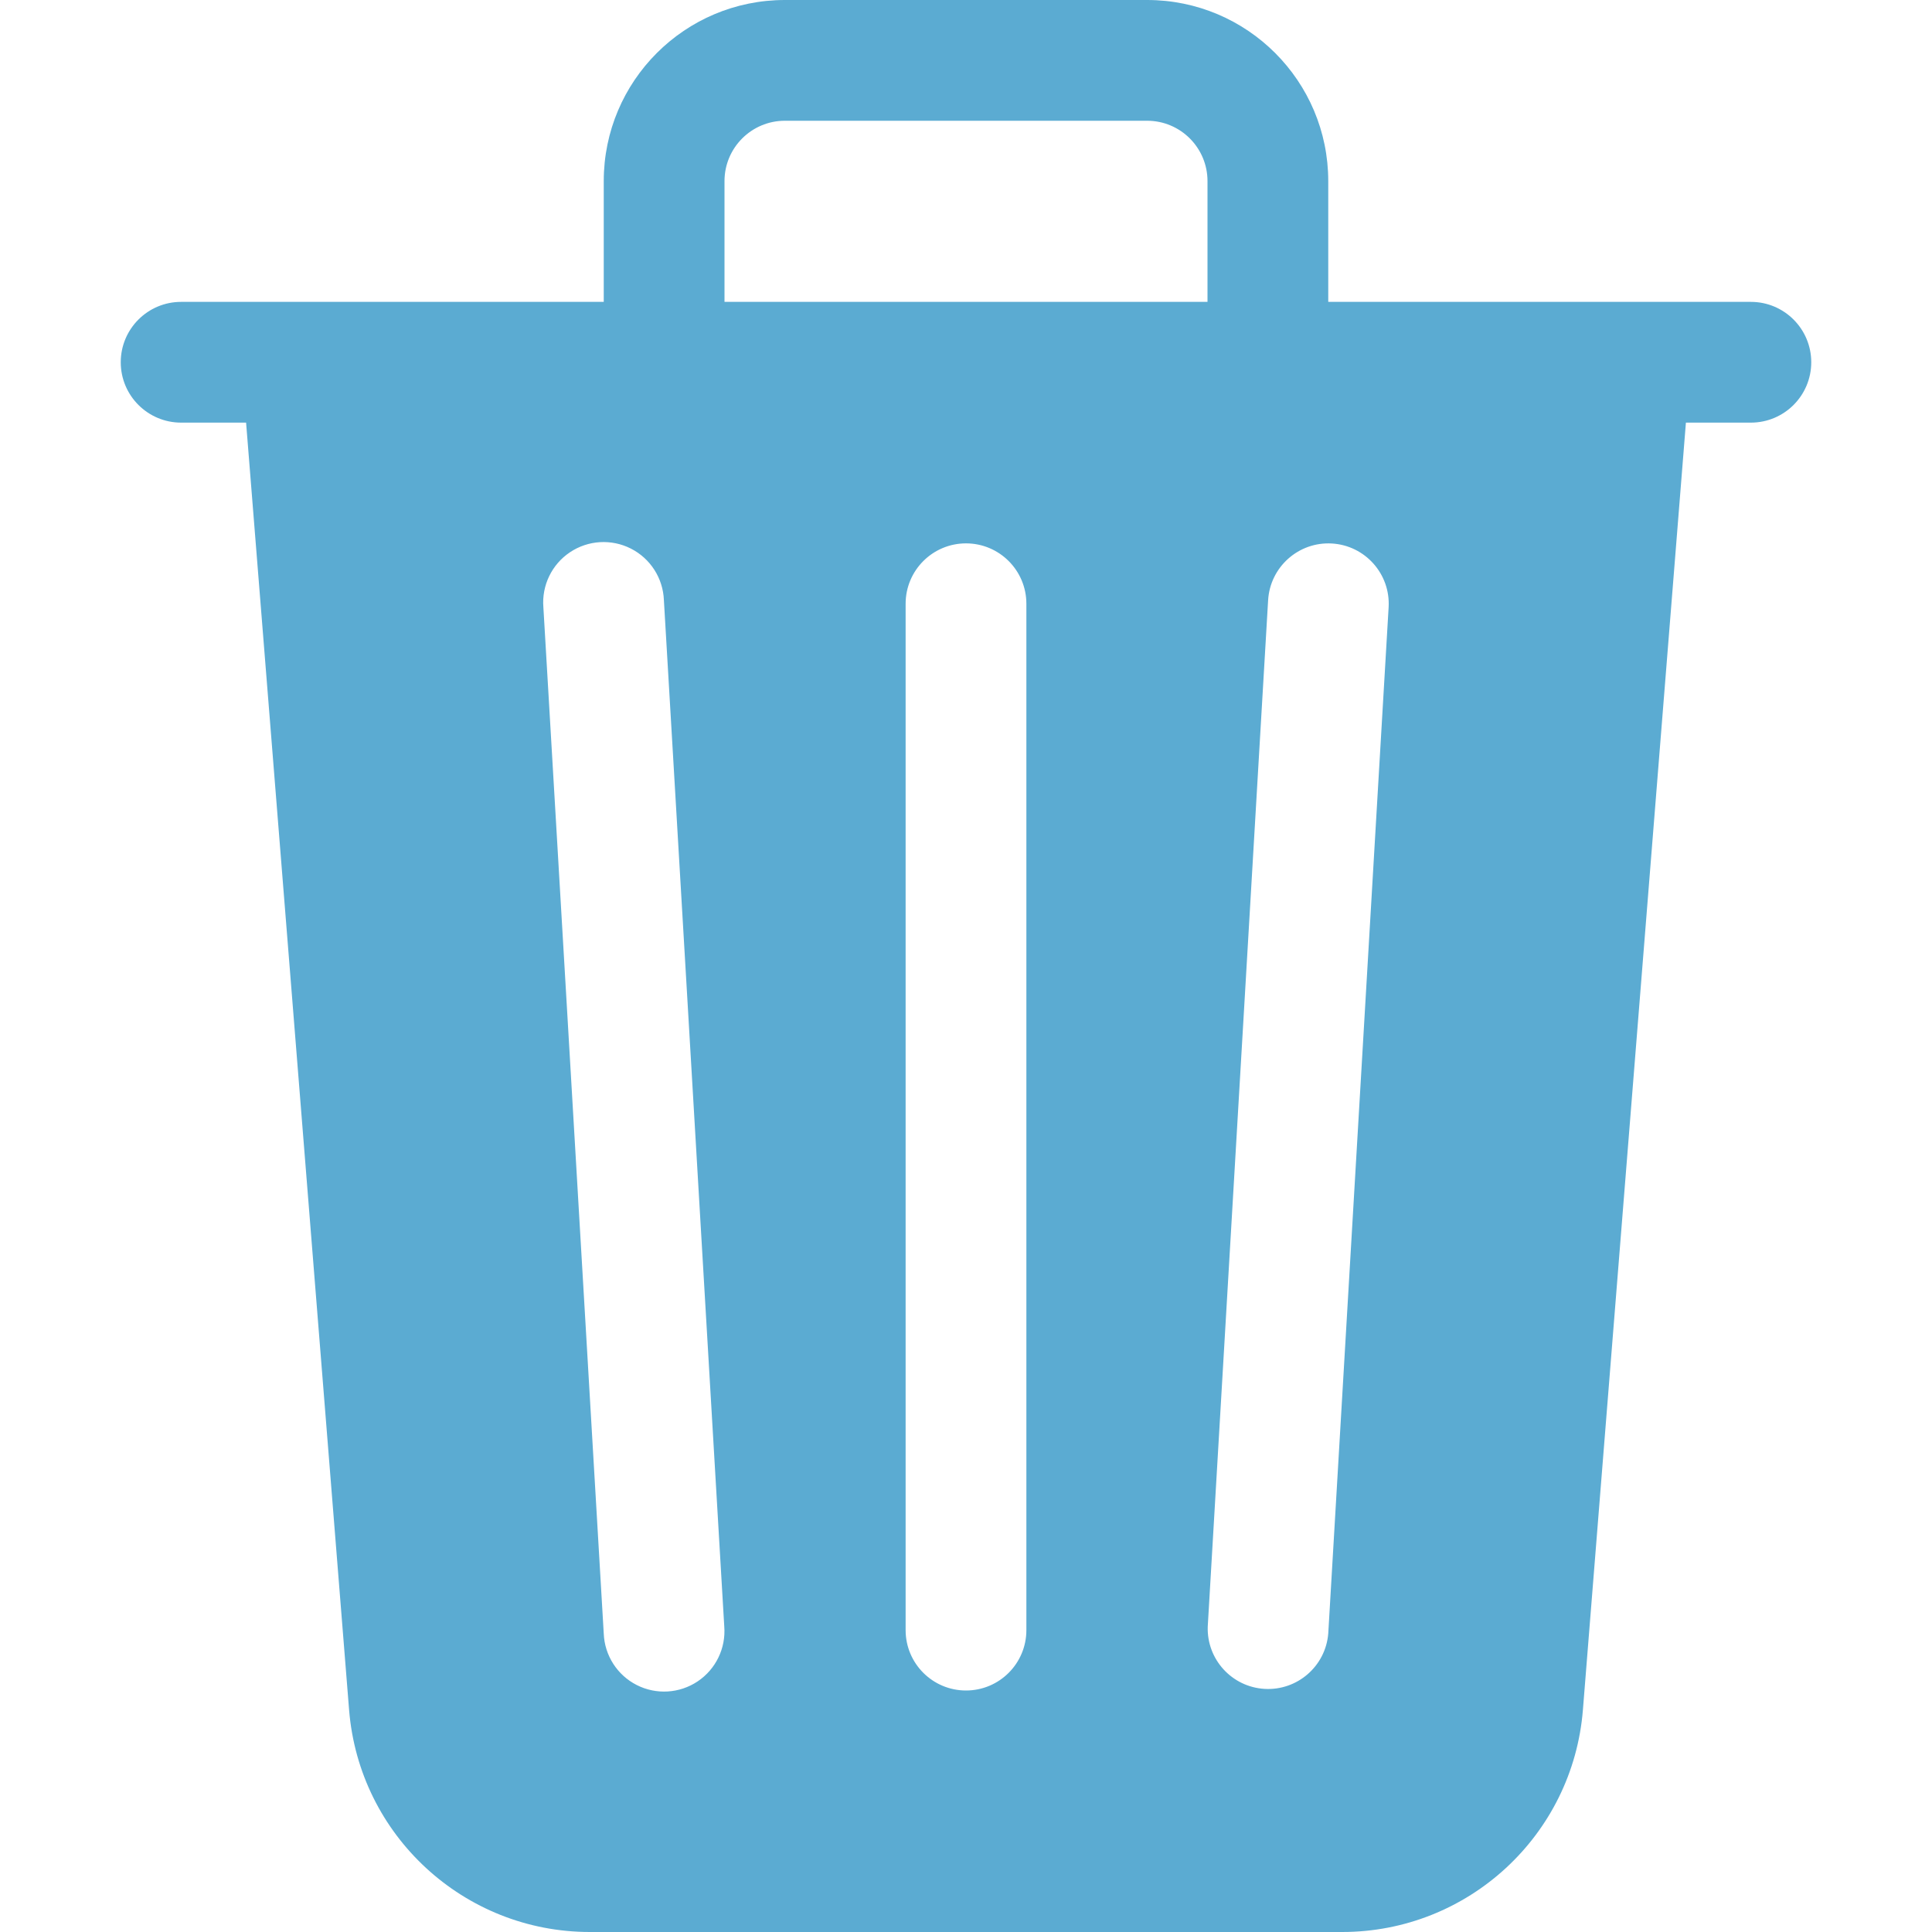
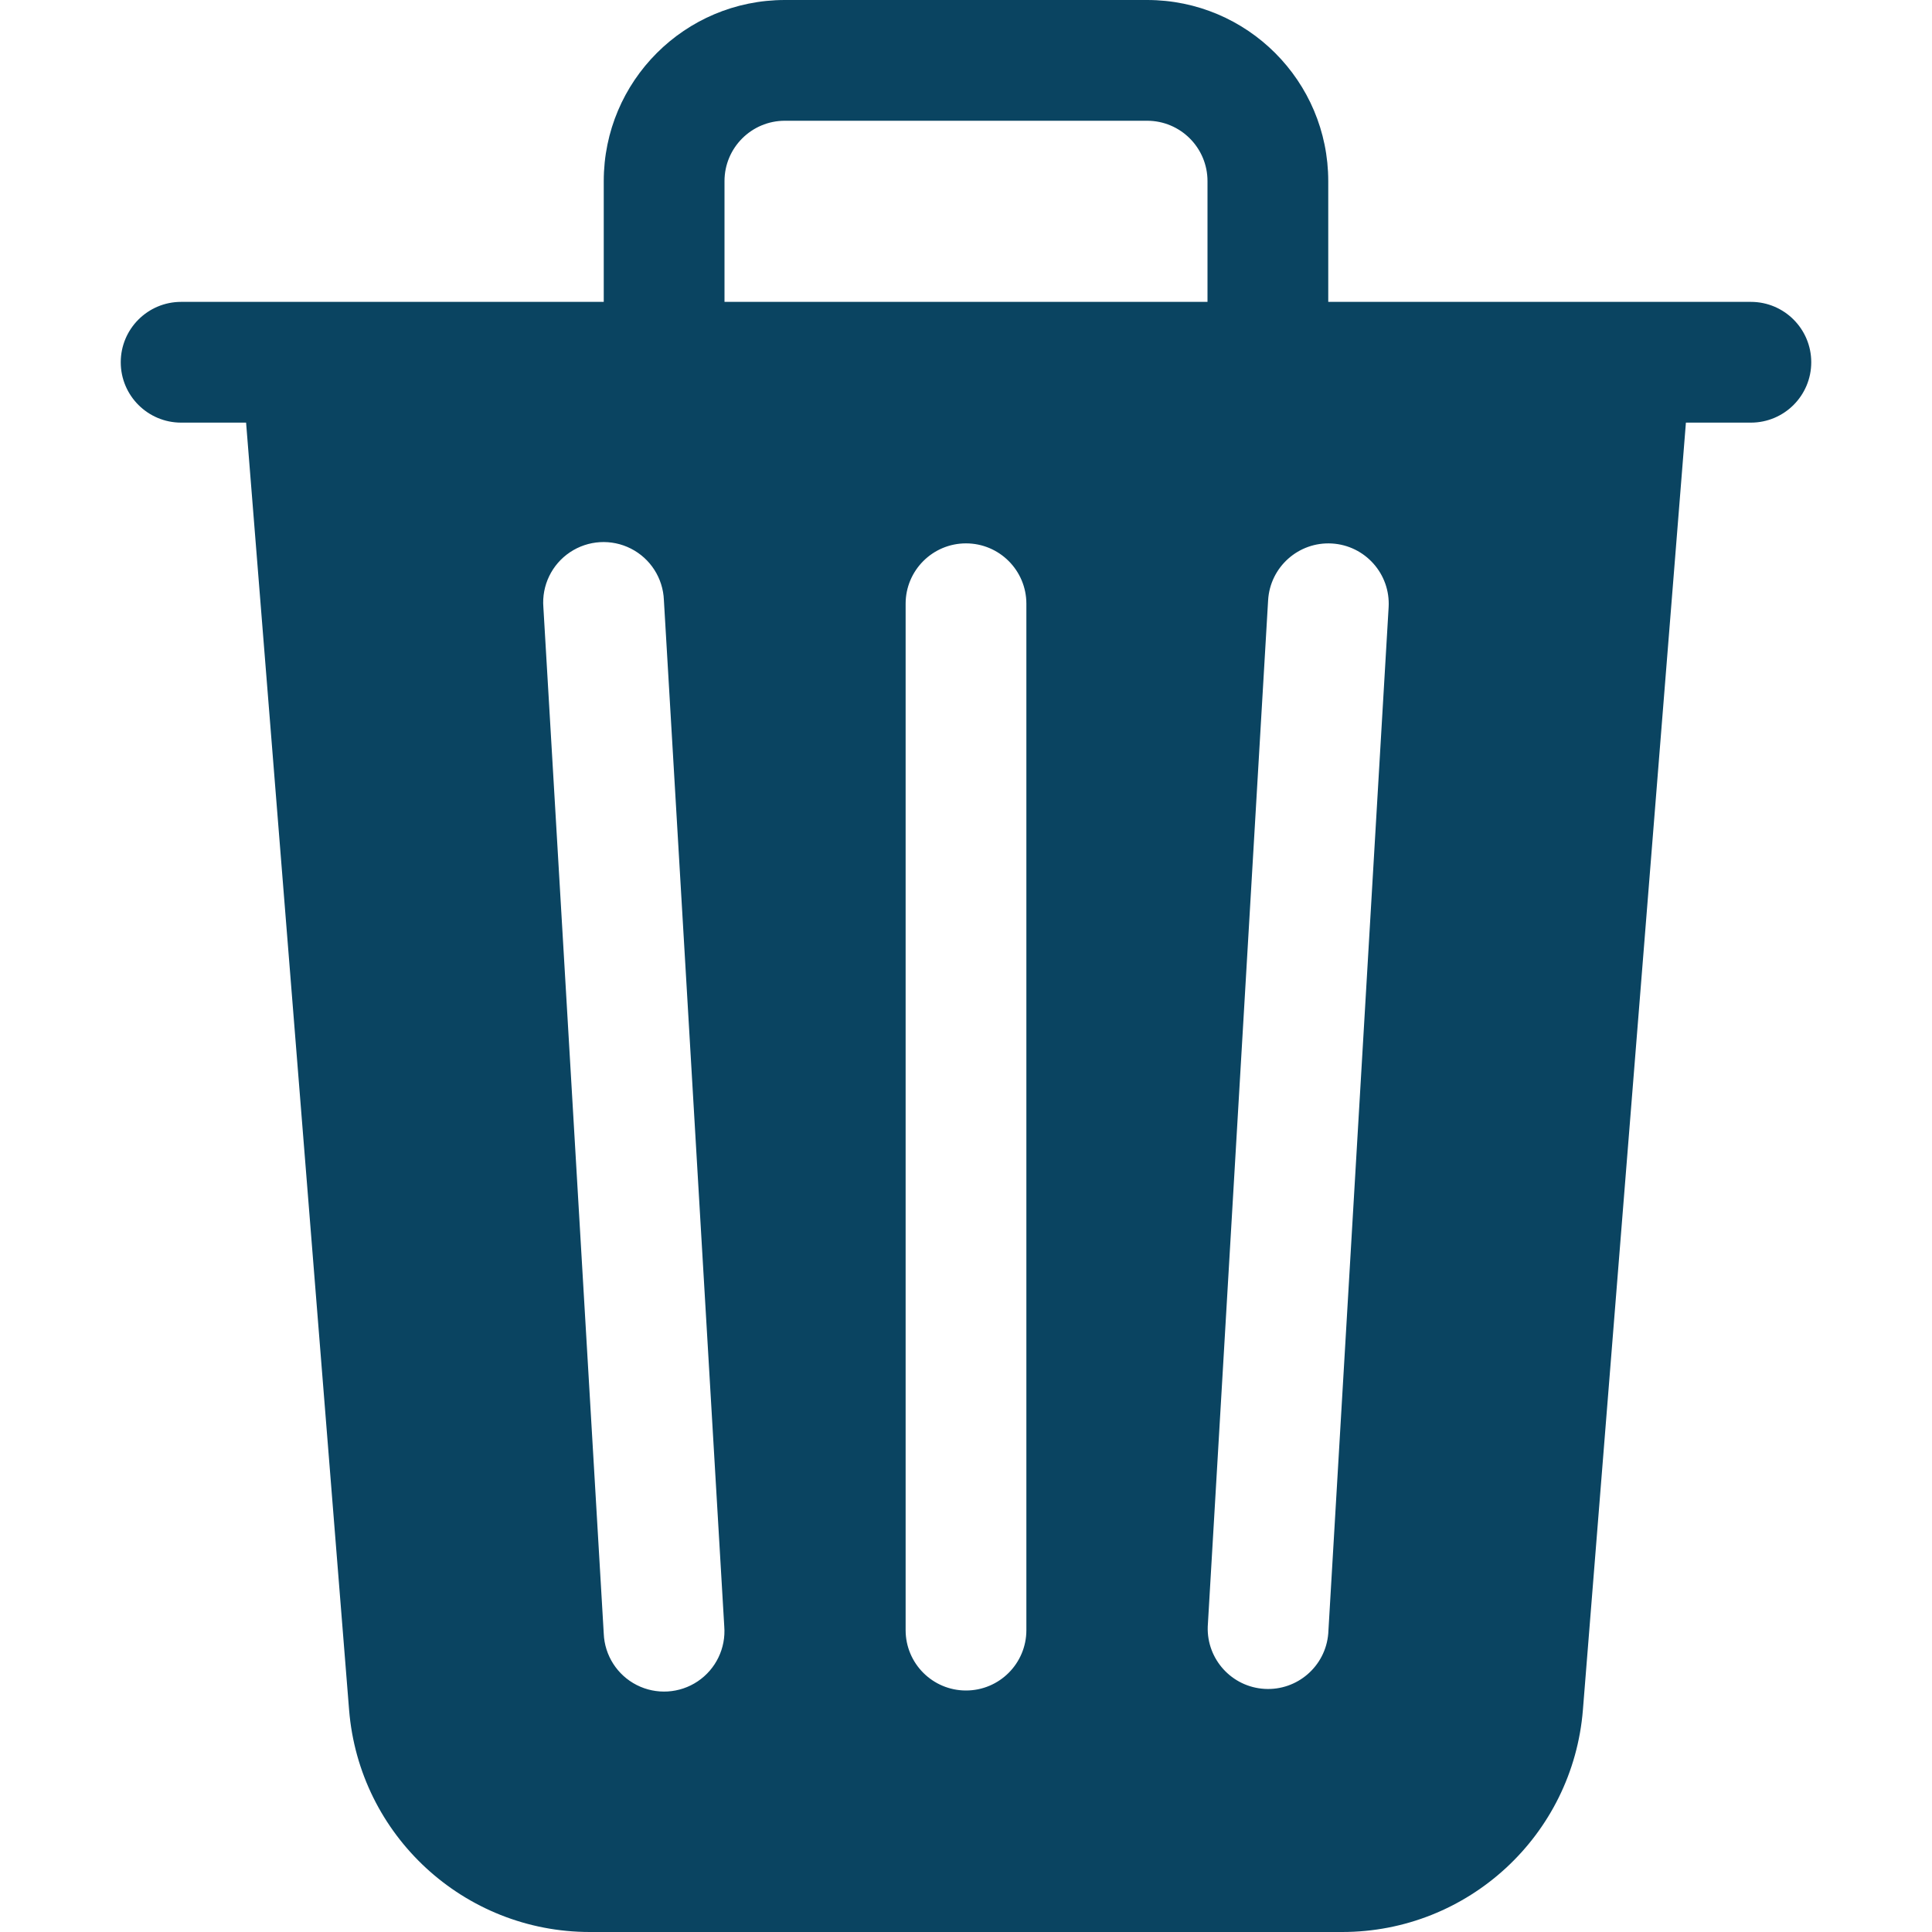
- <svg xmlns="http://www.w3.org/2000/svg" width="23" height="23" fill="rgb(91, 171, 210)" class="bi bi-trash3-fill" viewBox="0 0 16 16">
+ <svg xmlns="http://www.w3.org/2000/svg" width="23" height="23" fill="rgb(10, 68, 97)" class="bi bi-trash3-fill" viewBox="0 0 16 16">
  <path d="M11 1.5v1h3.5a.5.5 0 0 1 0 1h-.538l-.853 10.66A2 2 0 0 1 11.115 16h-6.23a2 2 0 0 1-1.994-1.84L2.038 3.5H1.5a.5.5 0 0 1 0-1H5v-1A1.5 1.5 0 0 1 6.5 0h3A1.5 1.5 0 0 1 11 1.5Zm-5 0v1h4v-1a.5.5 0 0 0-.5-.5h-3a.5.5 0 0 0-.5.5ZM4.5 5.029l.5 8.5a.5.5 0 1 0 .998-.06l-.5-8.5a.5.5 0 1 0-.998.06Zm6.53-.528a.5.5 0 0 0-.528.47l-.5 8.5a.5.5 0 0 0 .998.058l.5-8.5a.5.5 0 0 0-.47-.528ZM8 4.5a.5.5 0 0 0-.5.5v8.5a.5.5 0 0 0 1 0V5a.5.5 0 0 0-.5-.5Z" />
</svg>
